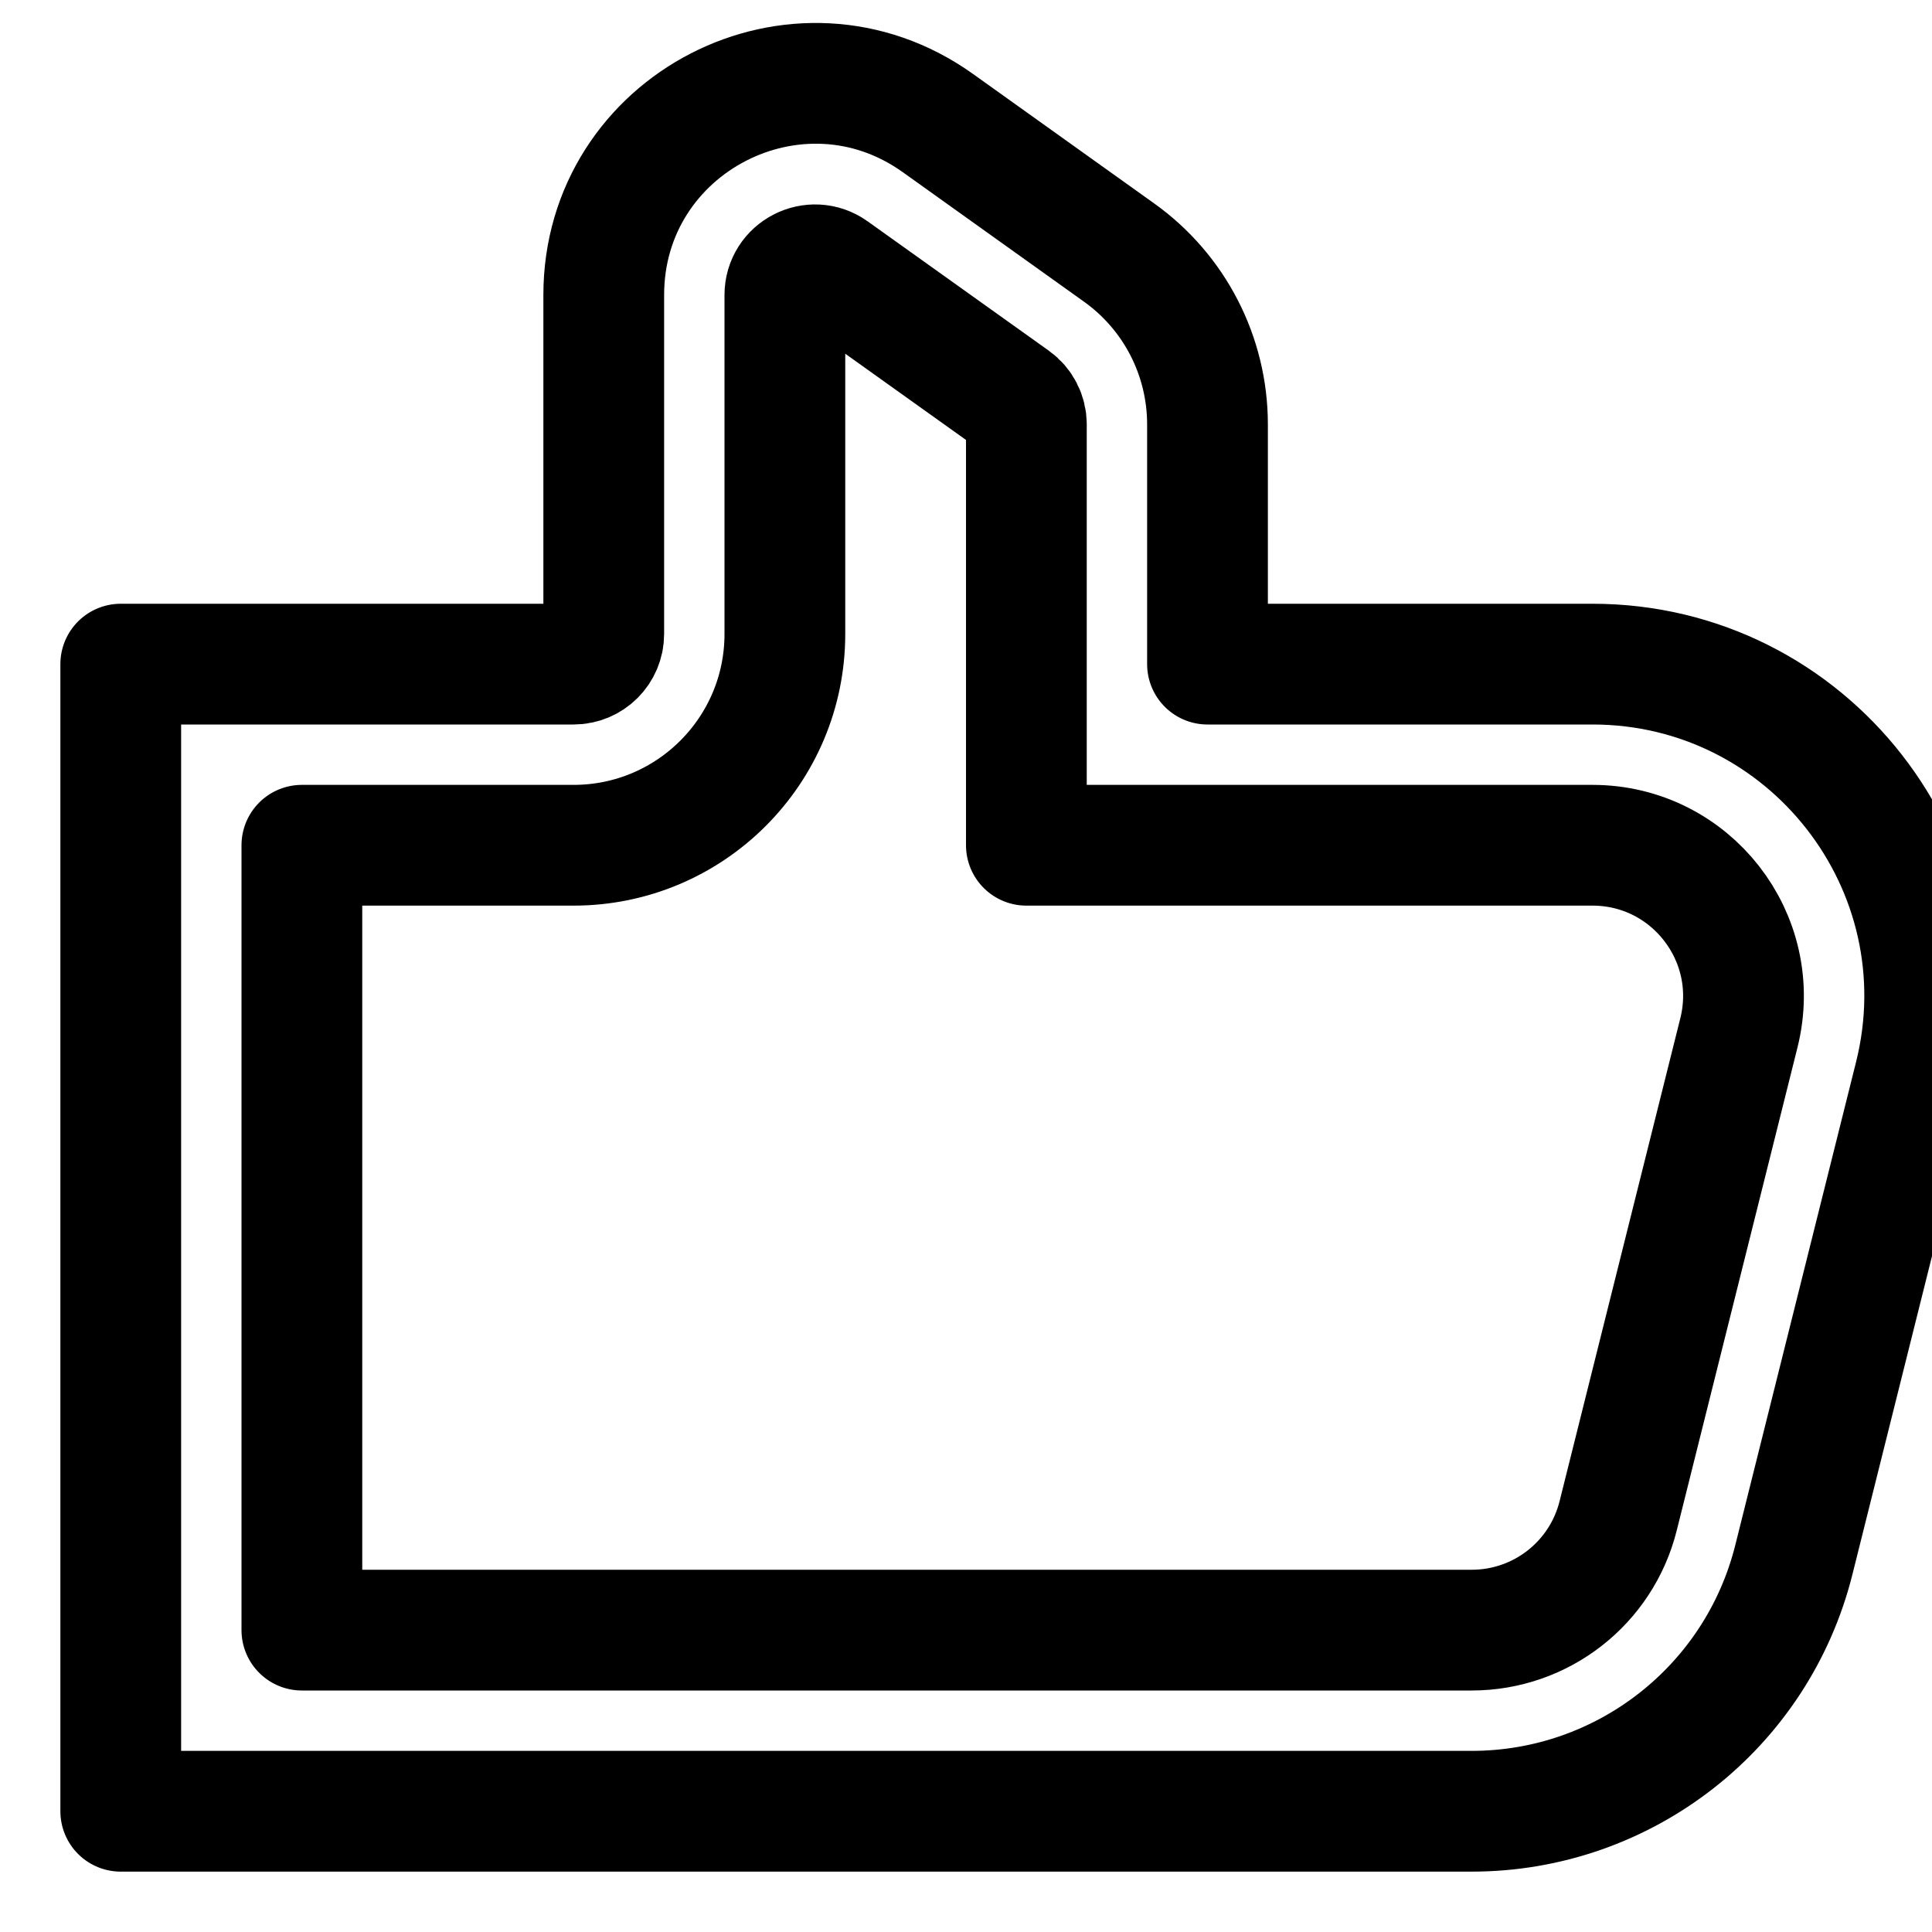
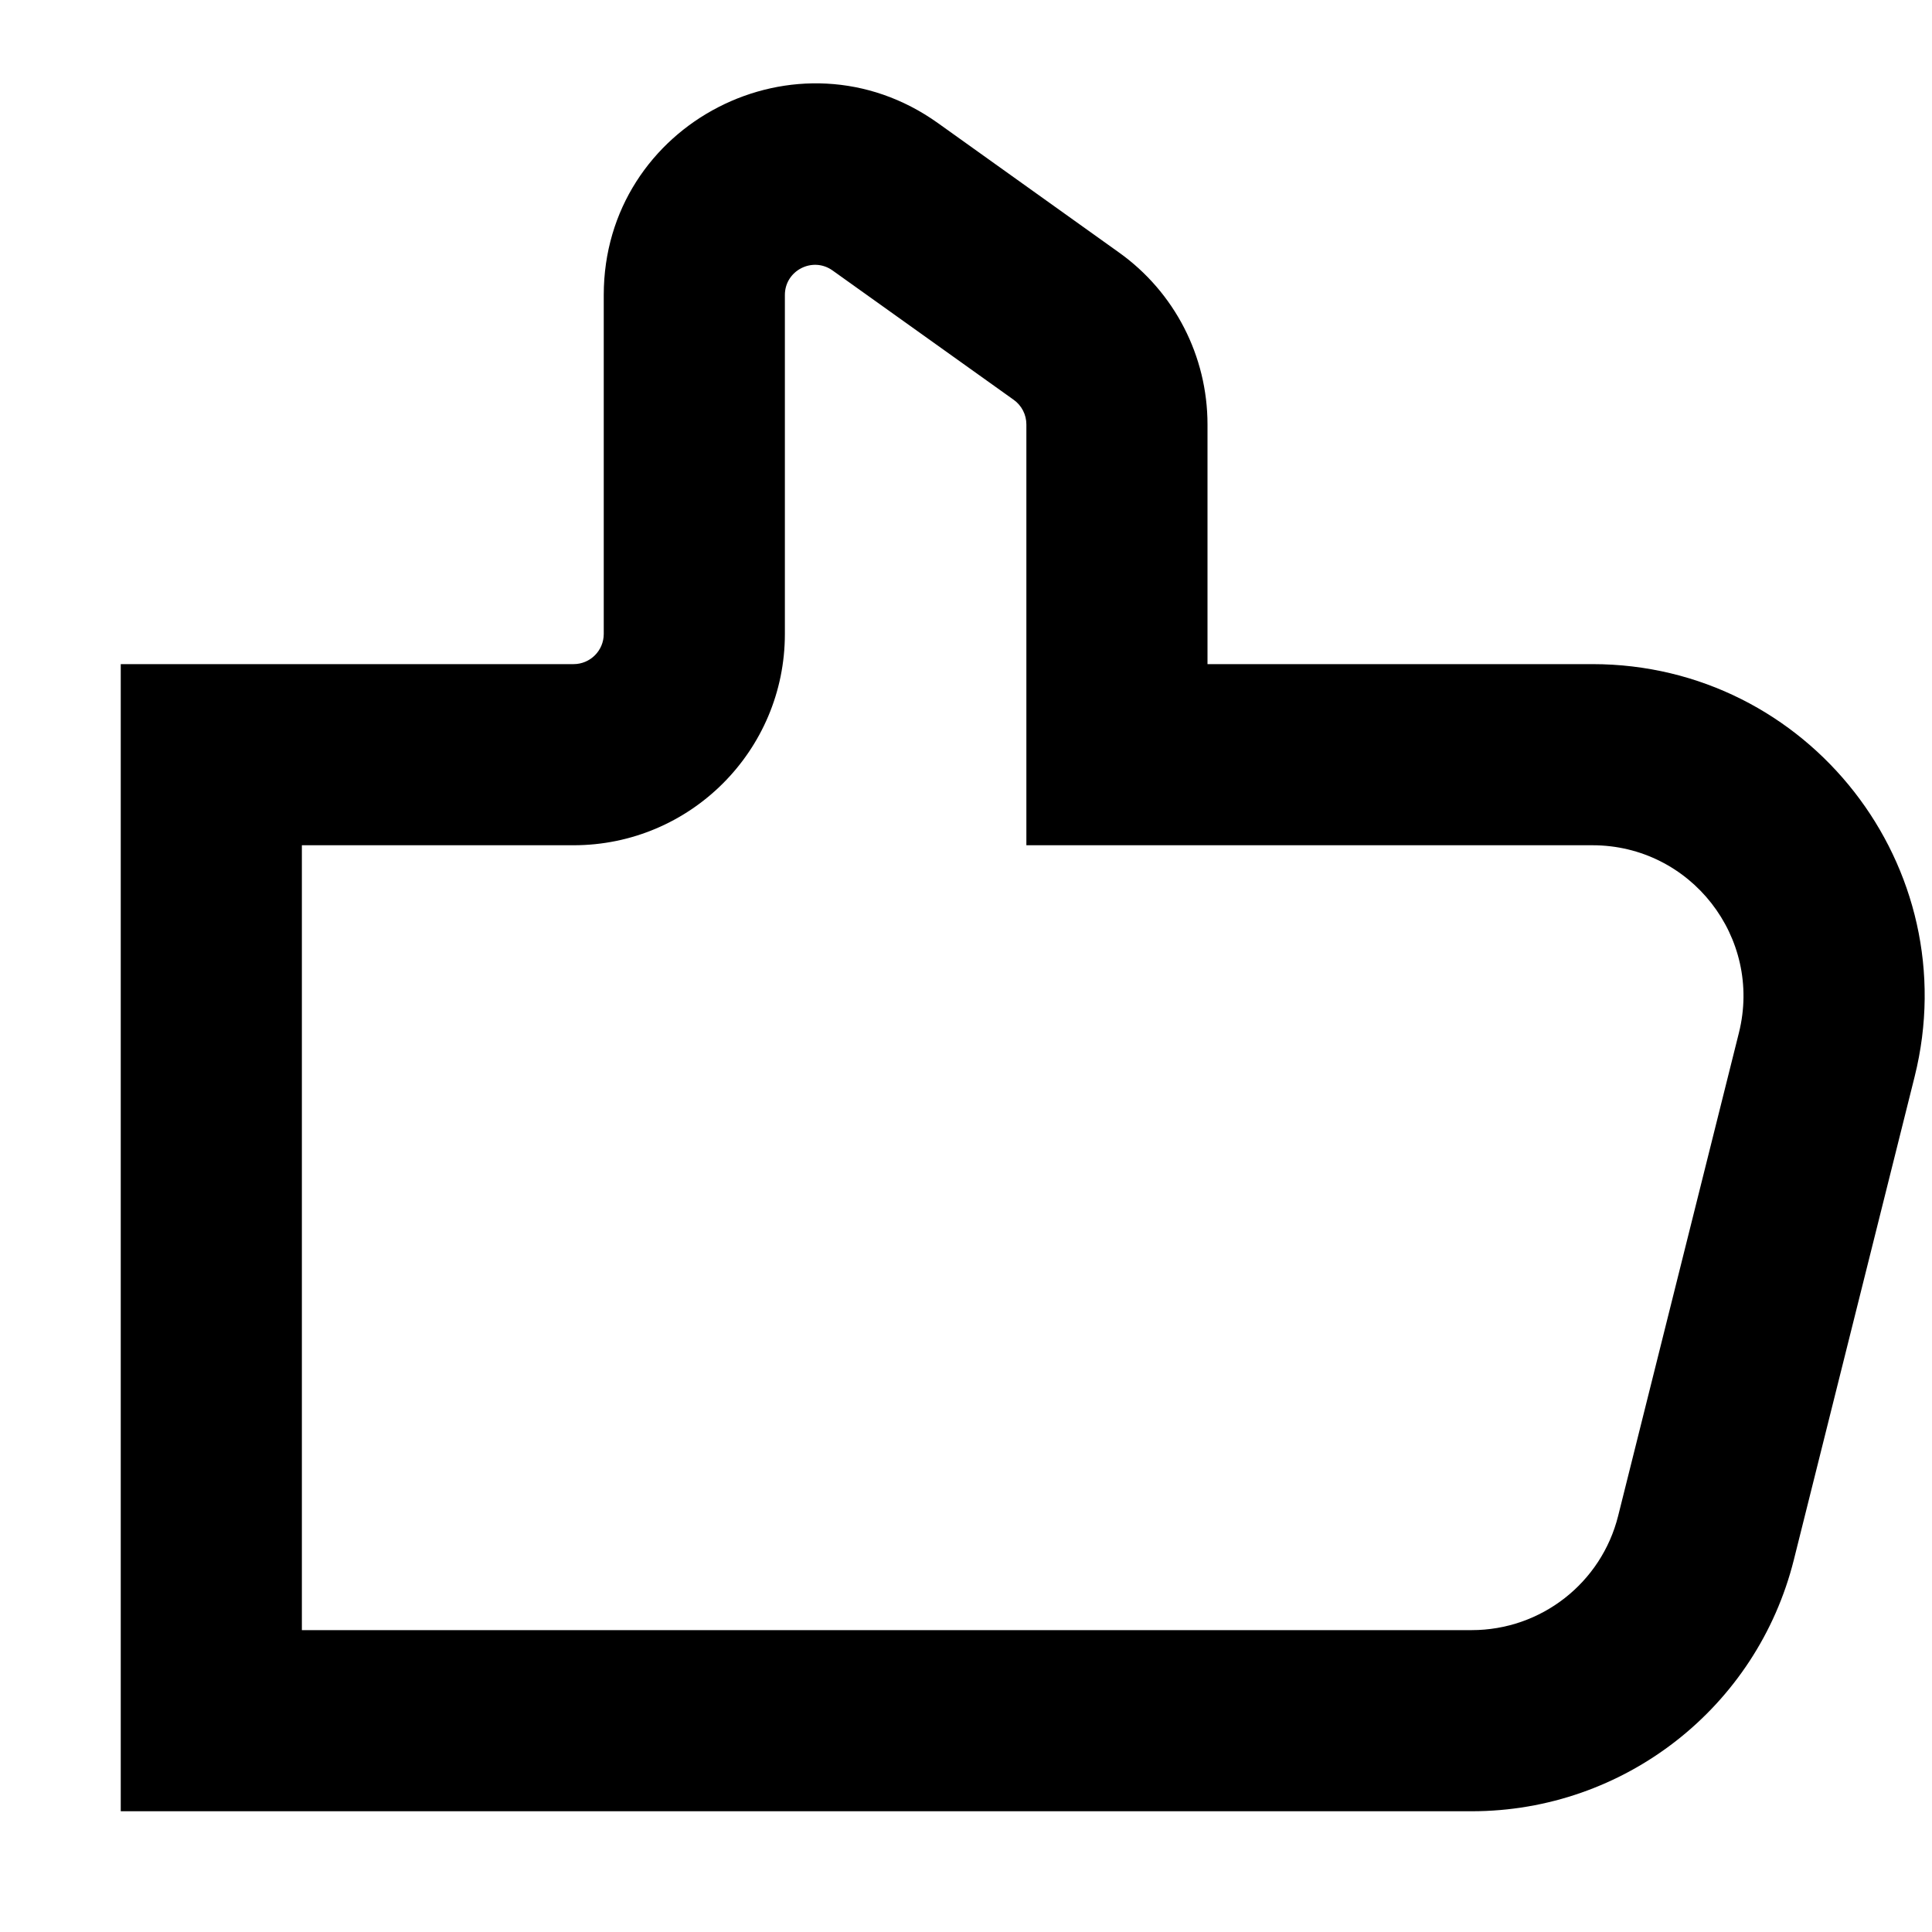
- <svg xmlns="http://www.w3.org/2000/svg" width="16" height="16" viewBox="0 0 16 16" fill="none" stroke="currentColor" stroke-linejoin="round">
-   <path d="M6.895 2.24C6.73 2.122 6.5 2.24 6.5 2.443V5.25C6.5 6.217 5.716 7 4.75 7H2.5V13.5H12.188C12.762 13.5 13.262 13.11 13.401 12.553L14.401 8.553C14.598 7.764 14.002 7 13.188 7H9.25H8.5V6.25V3.515C8.5 3.434 8.461 3.358 8.395 3.311L6.895 2.24ZM5 2.443C5 1.02 6.609 0.192 7.767 1.019L9.267 2.091C9.727 2.419 10 2.949 10 3.515V5.5H13.188C14.977 5.5 16.29 7.181 15.856 8.917L14.856 12.917C14.55 14.141 13.45 15 12.188 15H1.75H1V14.25V6.25V5.5H1.75H4.75C4.888 5.5 5 5.388 5 5.25V2.443Z" />
+ <svg height="16" stroke-linejoin="round" viewBox="0 0 16 16" width="16">
+   <path d="M6.895 2.24C6.73 2.122 6.5 2.24 6.5 2.443V5.25C6.5 6.217 5.716 7 4.75 7H2.5V13.5H12.188C12.762 13.5 13.262 13.11 13.401 12.553L14.401 8.553C14.598 7.764 14.002 7 13.188 7H9.25H8.5V6.25V3.515C8.5 3.434 8.461 3.358 8.395 3.311L6.895 2.24ZM5 2.443C5 1.02 6.609 0.192 7.767 1.019L9.267 2.091C9.727 2.419 10 2.949 10 3.515V5.5H13.188C14.977 5.5 16.29 7.181 15.856 8.917L14.856 12.917C14.55 14.141 13.45 15 12.188 15H1.75H1V14.25V6.25V5.5H1.75H4.75C4.888 5.5 5 5.388 5 5.25V2.443Z" fill="currentColor" />
</svg>
